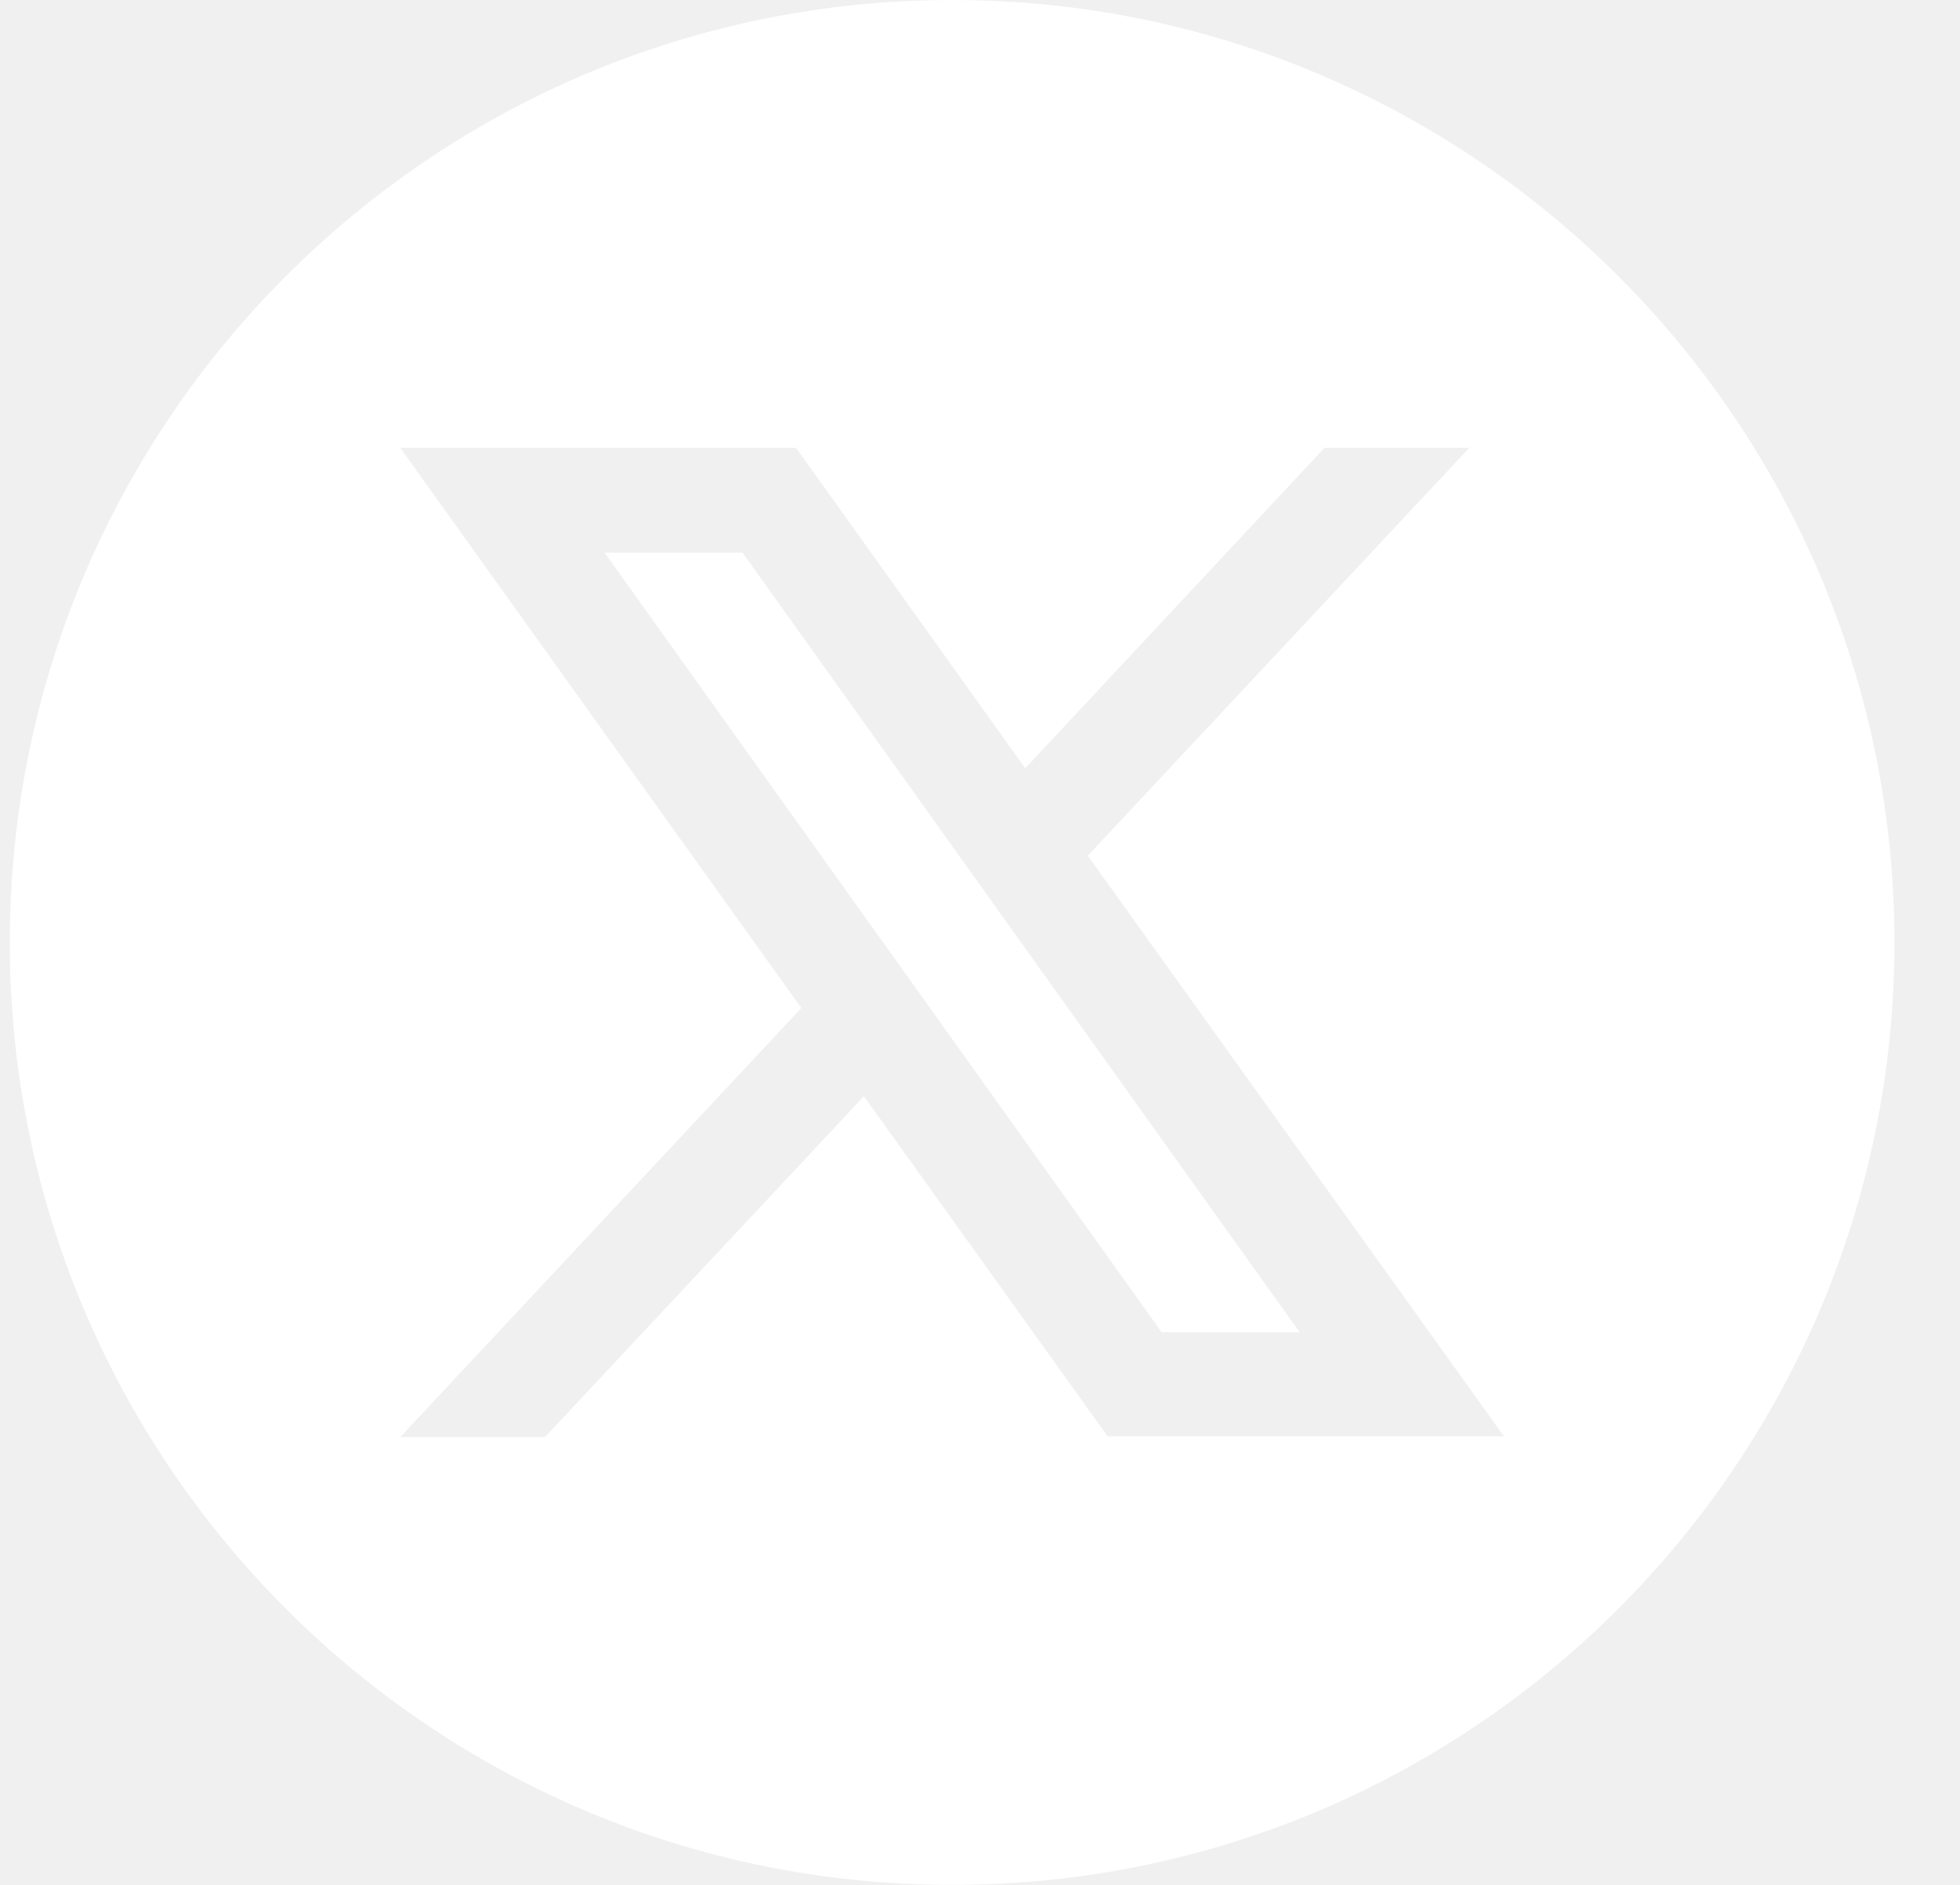
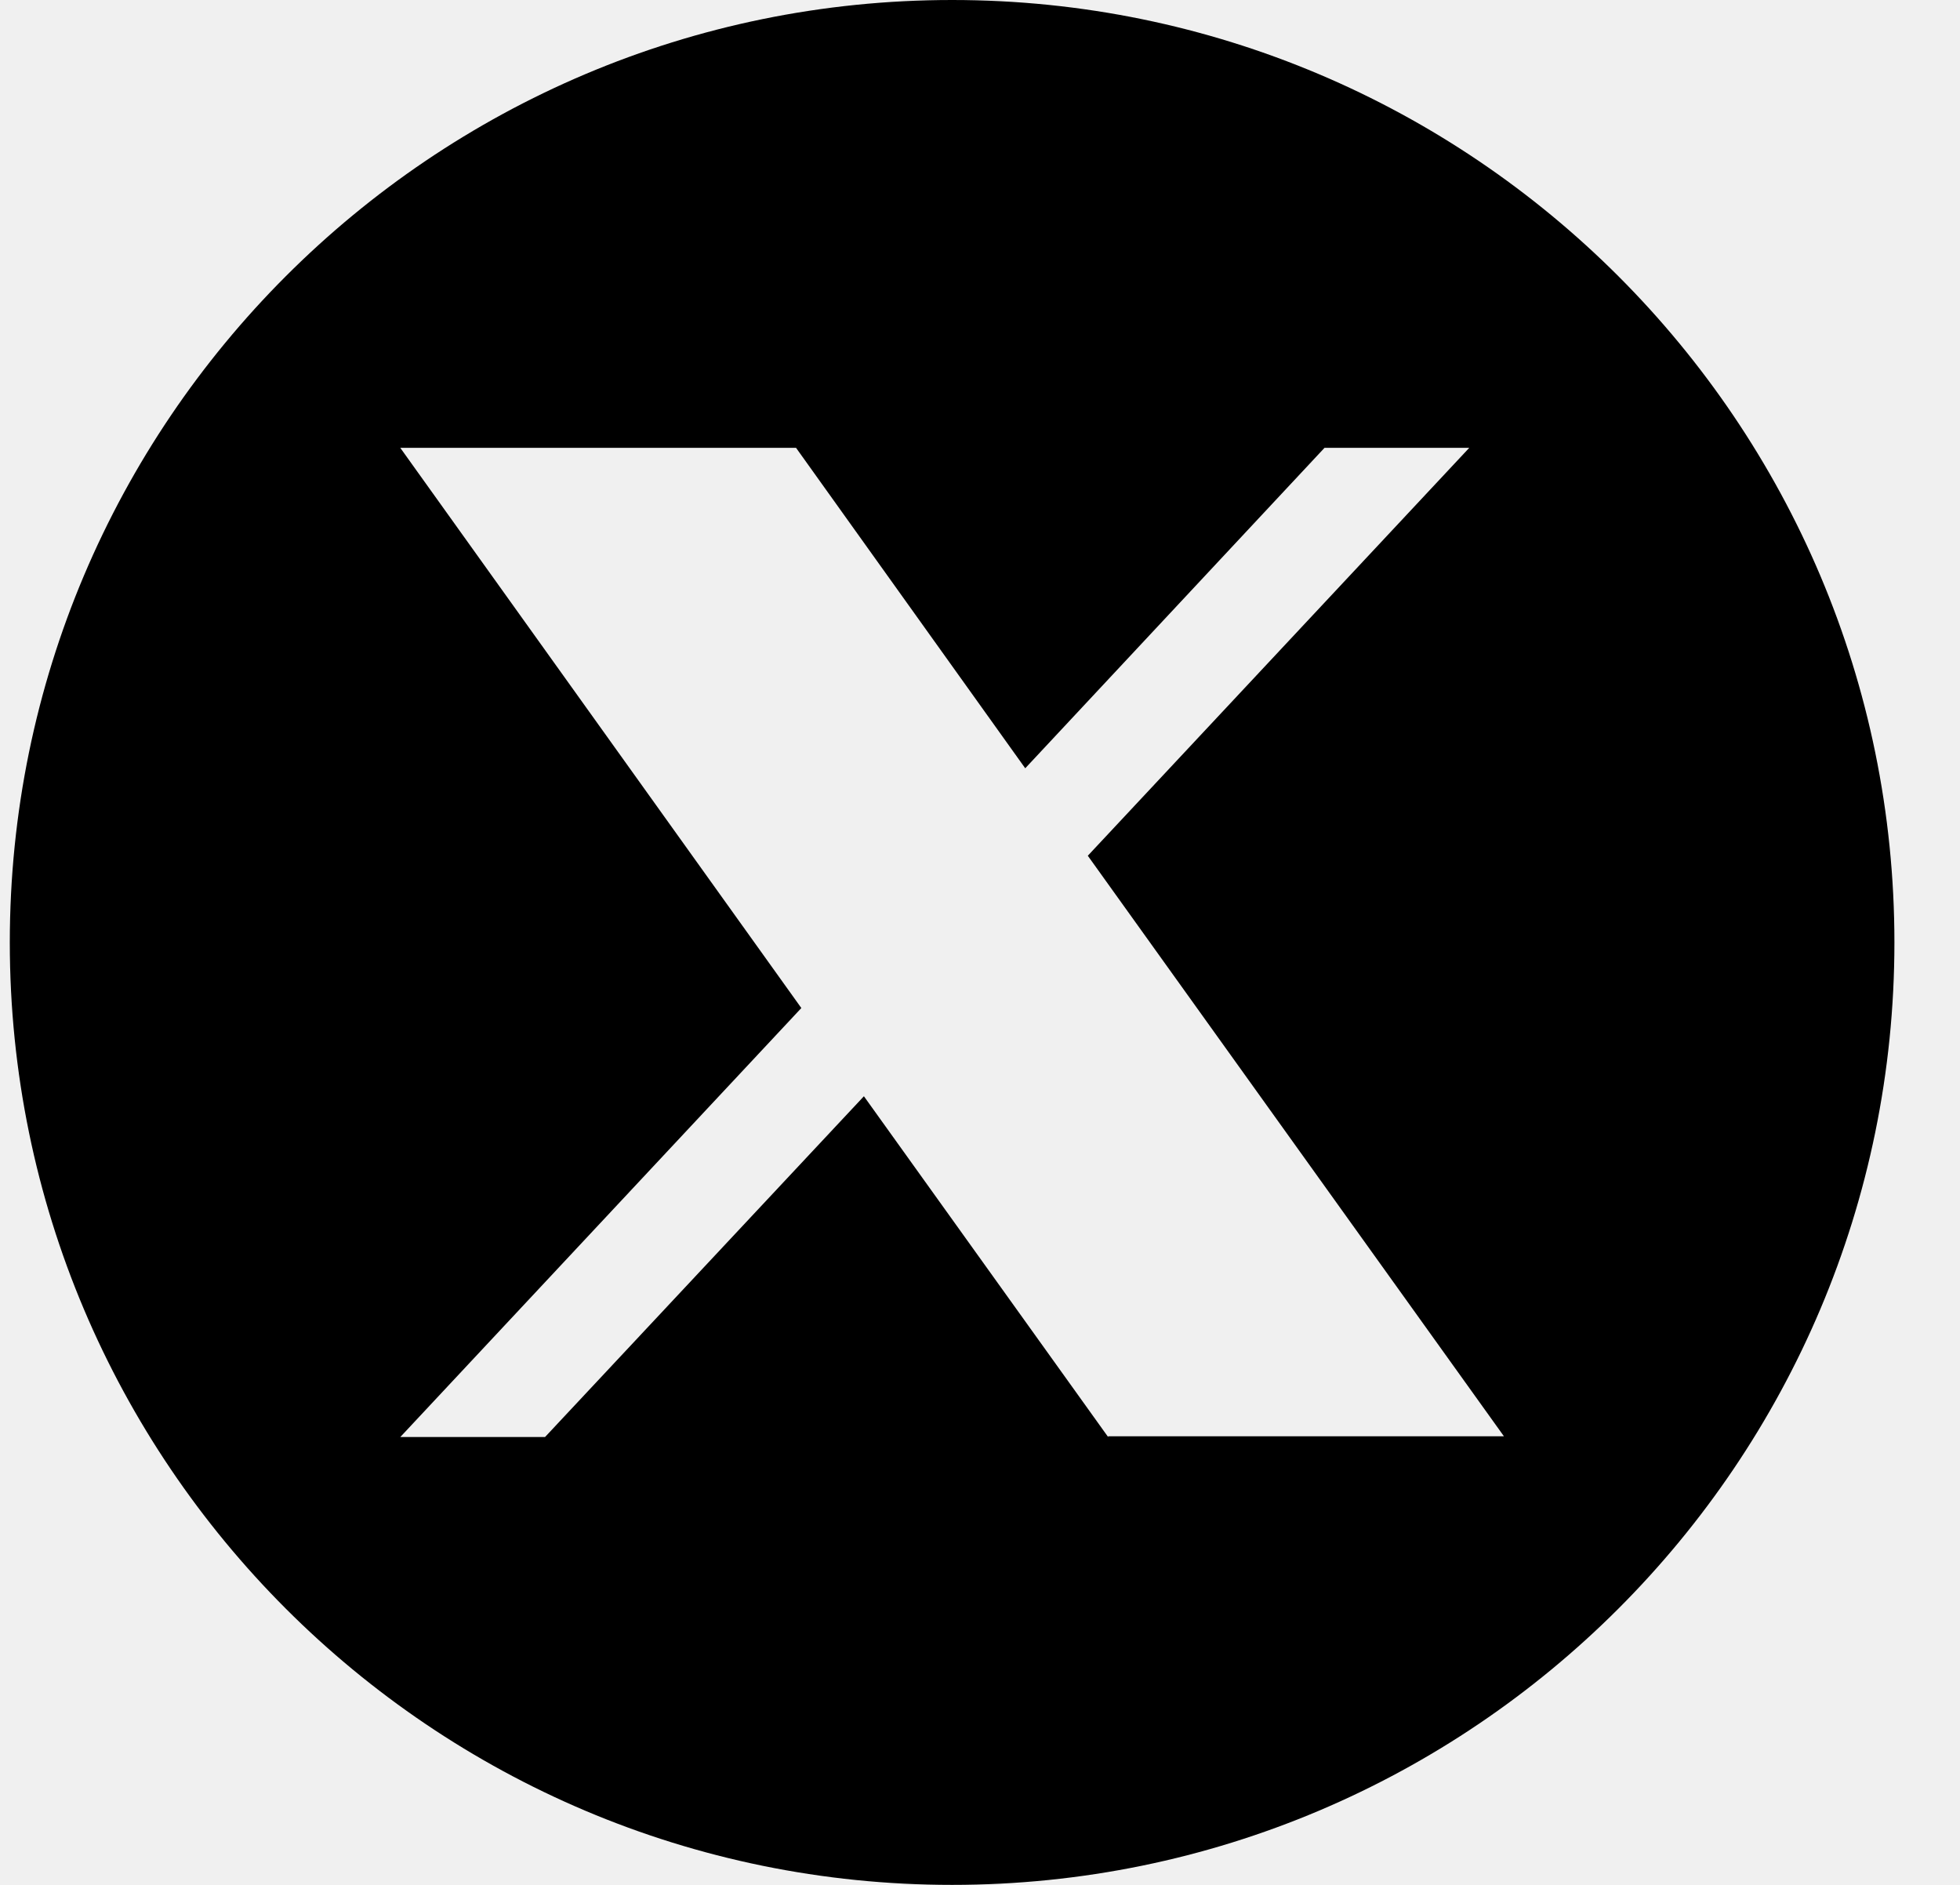
<svg xmlns="http://www.w3.org/2000/svg" width="26" height="25" viewBox="0 0 26 25" fill="none">
-   <path d="M8.02 7.33L15.41 17.67H17.24L9.85 7.33H8.02Z" fill="white" />
-   <path d="M12.63 0C5.73 0 0.13 5.6 0.13 12.5C0.13 19.4 5.73 25 12.63 25C19.53 25 25.13 19.4 25.13 12.5C25.13 5.6 19.53 0 12.63 0ZM14.7 19.06L11.46 14.54L7.23 19.06H5.31L10.63 13.37L5.31 5.94H10.56L13.6 10.19L17.57 5.94H19.49L14.43 11.35L19.95 19.05H14.7V19.06Z" fill="white" />
+   <path d="M8.02 7.33L15.41 17.67H17.24L9.85 7.33H8.02Z" fill="currenColor" />
+   <path d="M12.63 0C5.73 0 0.13 5.6 0.13 12.5C0.13 19.4 5.73 25 12.63 25C19.53 25 25.13 19.4 25.13 12.5C25.13 5.6 19.53 0 12.63 0ZM14.7 19.06L11.46 14.54L7.23 19.06H5.31L10.63 13.37L5.31 5.94H10.56L13.6 10.19L17.57 5.94H19.49L14.43 11.35L19.95 19.05H14.7V19.06Z" fill="currentColor" />
</svg>
